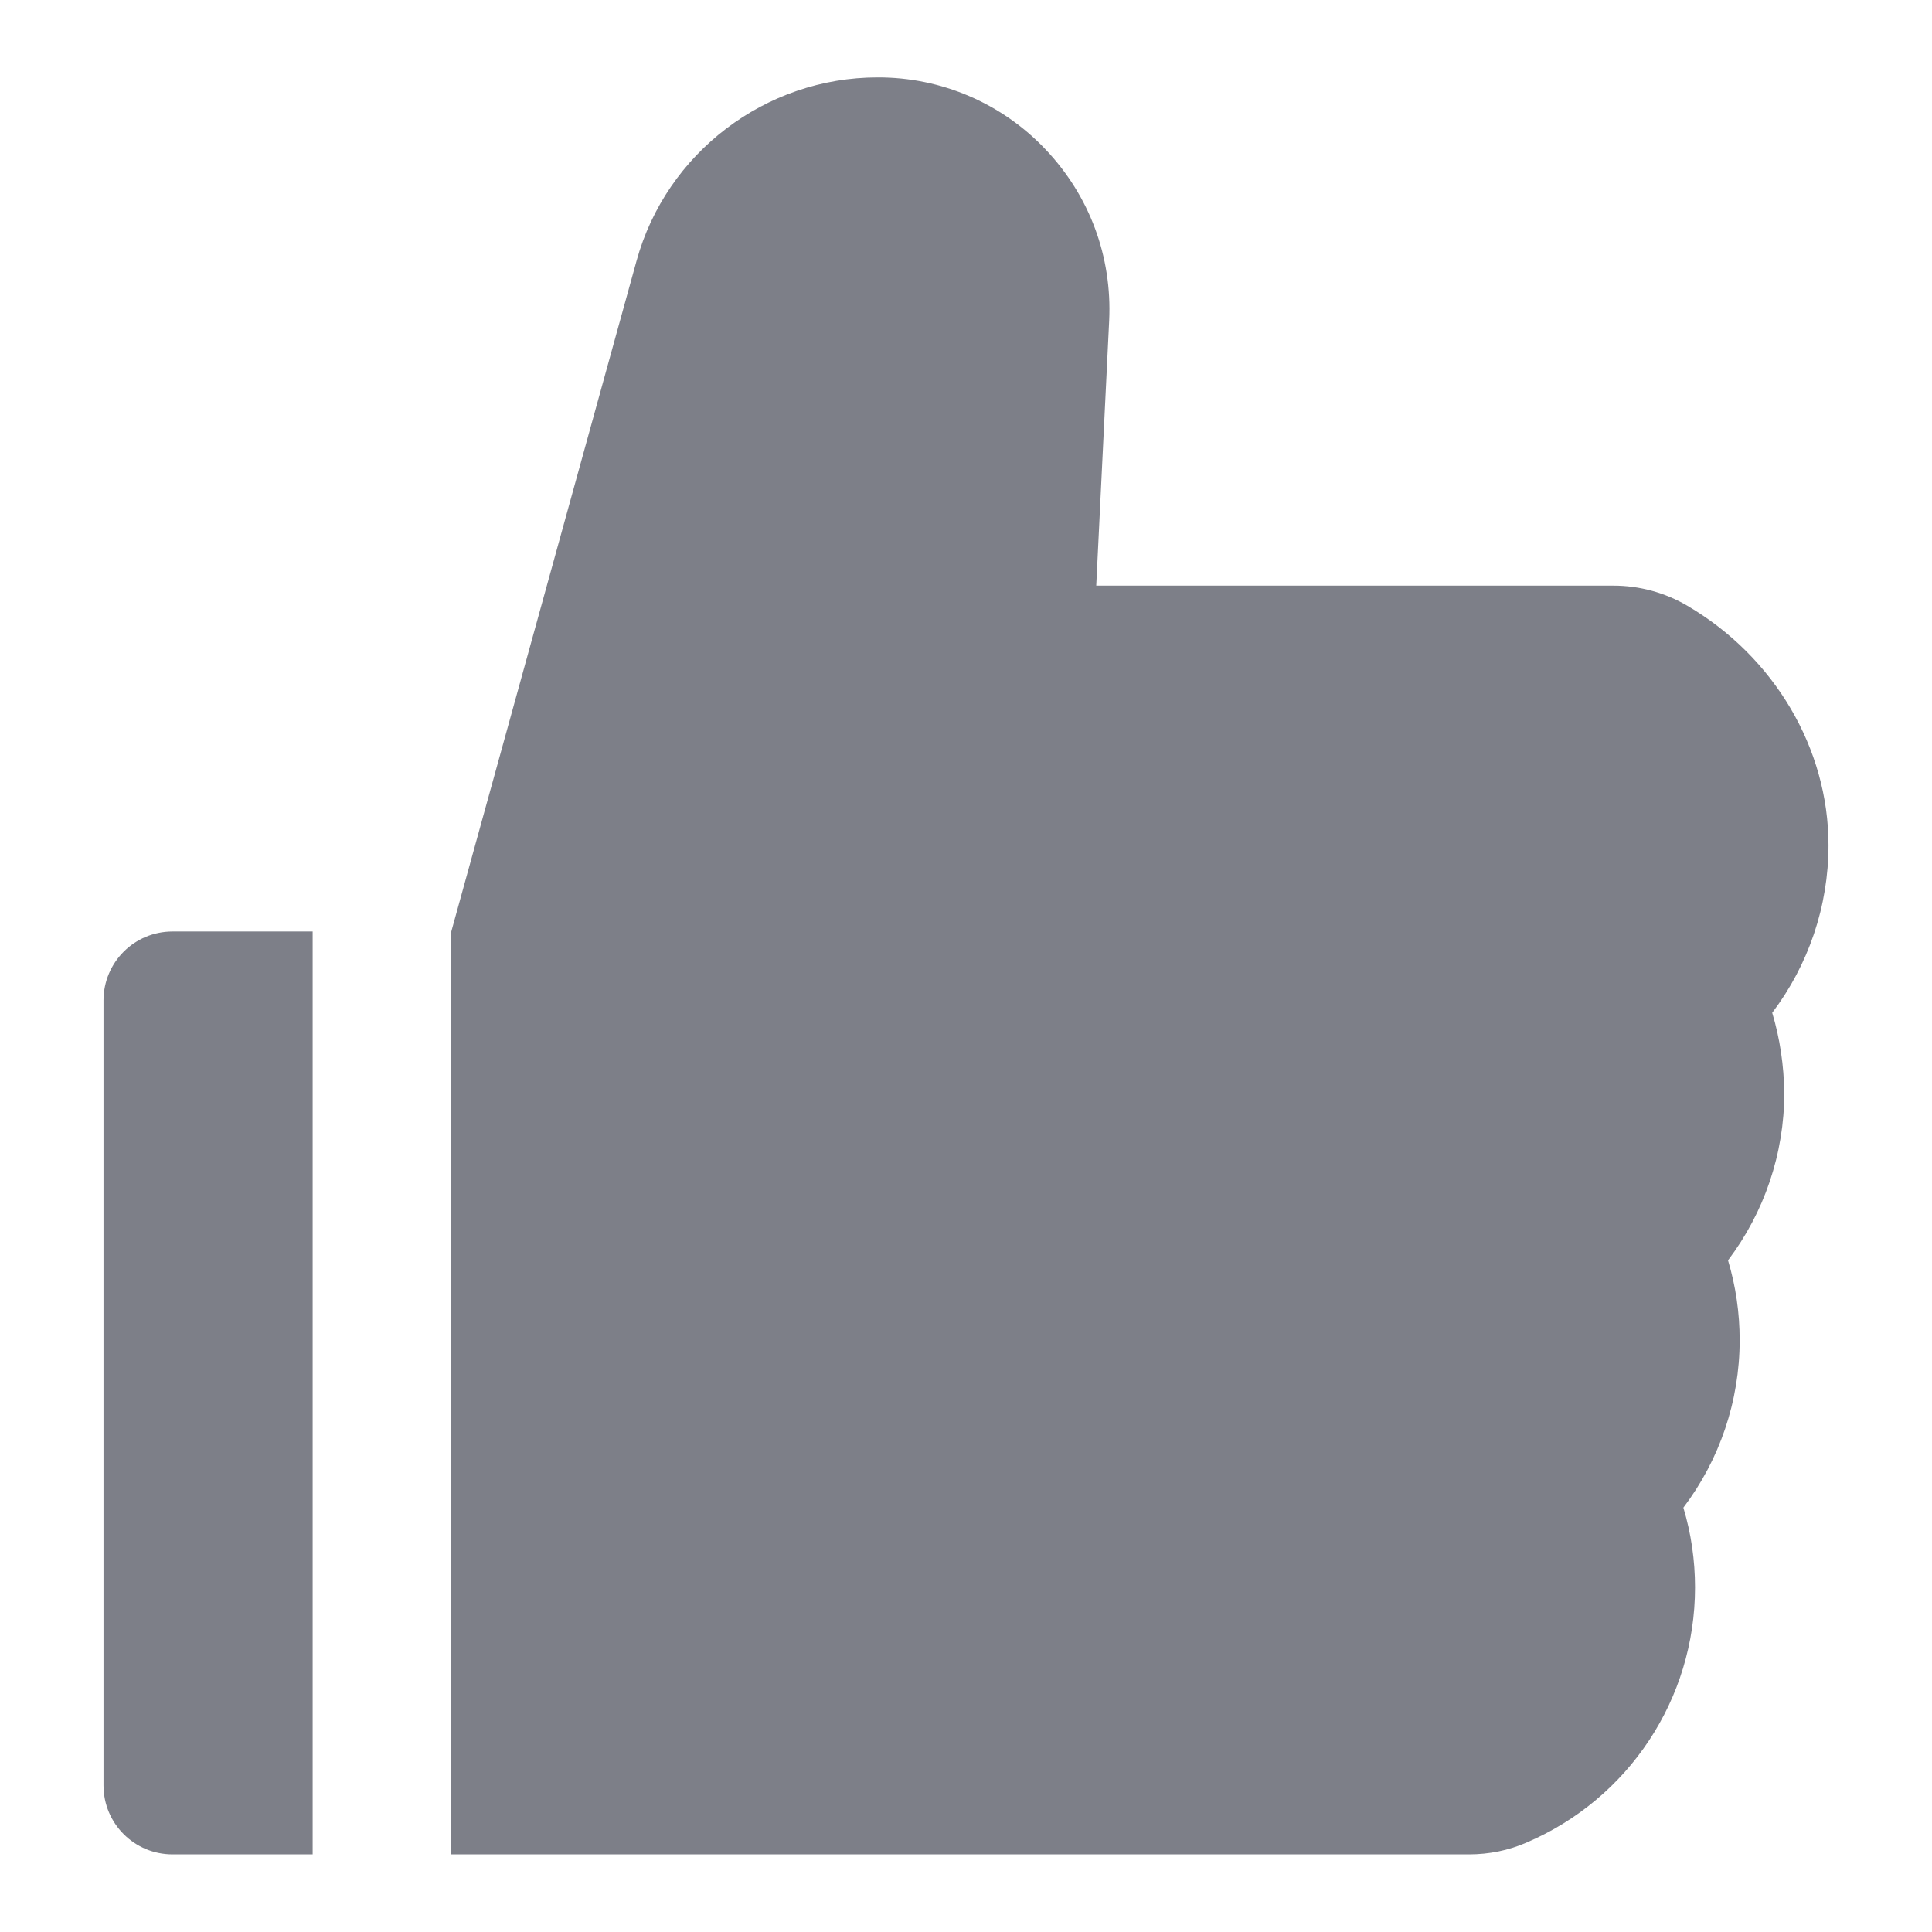
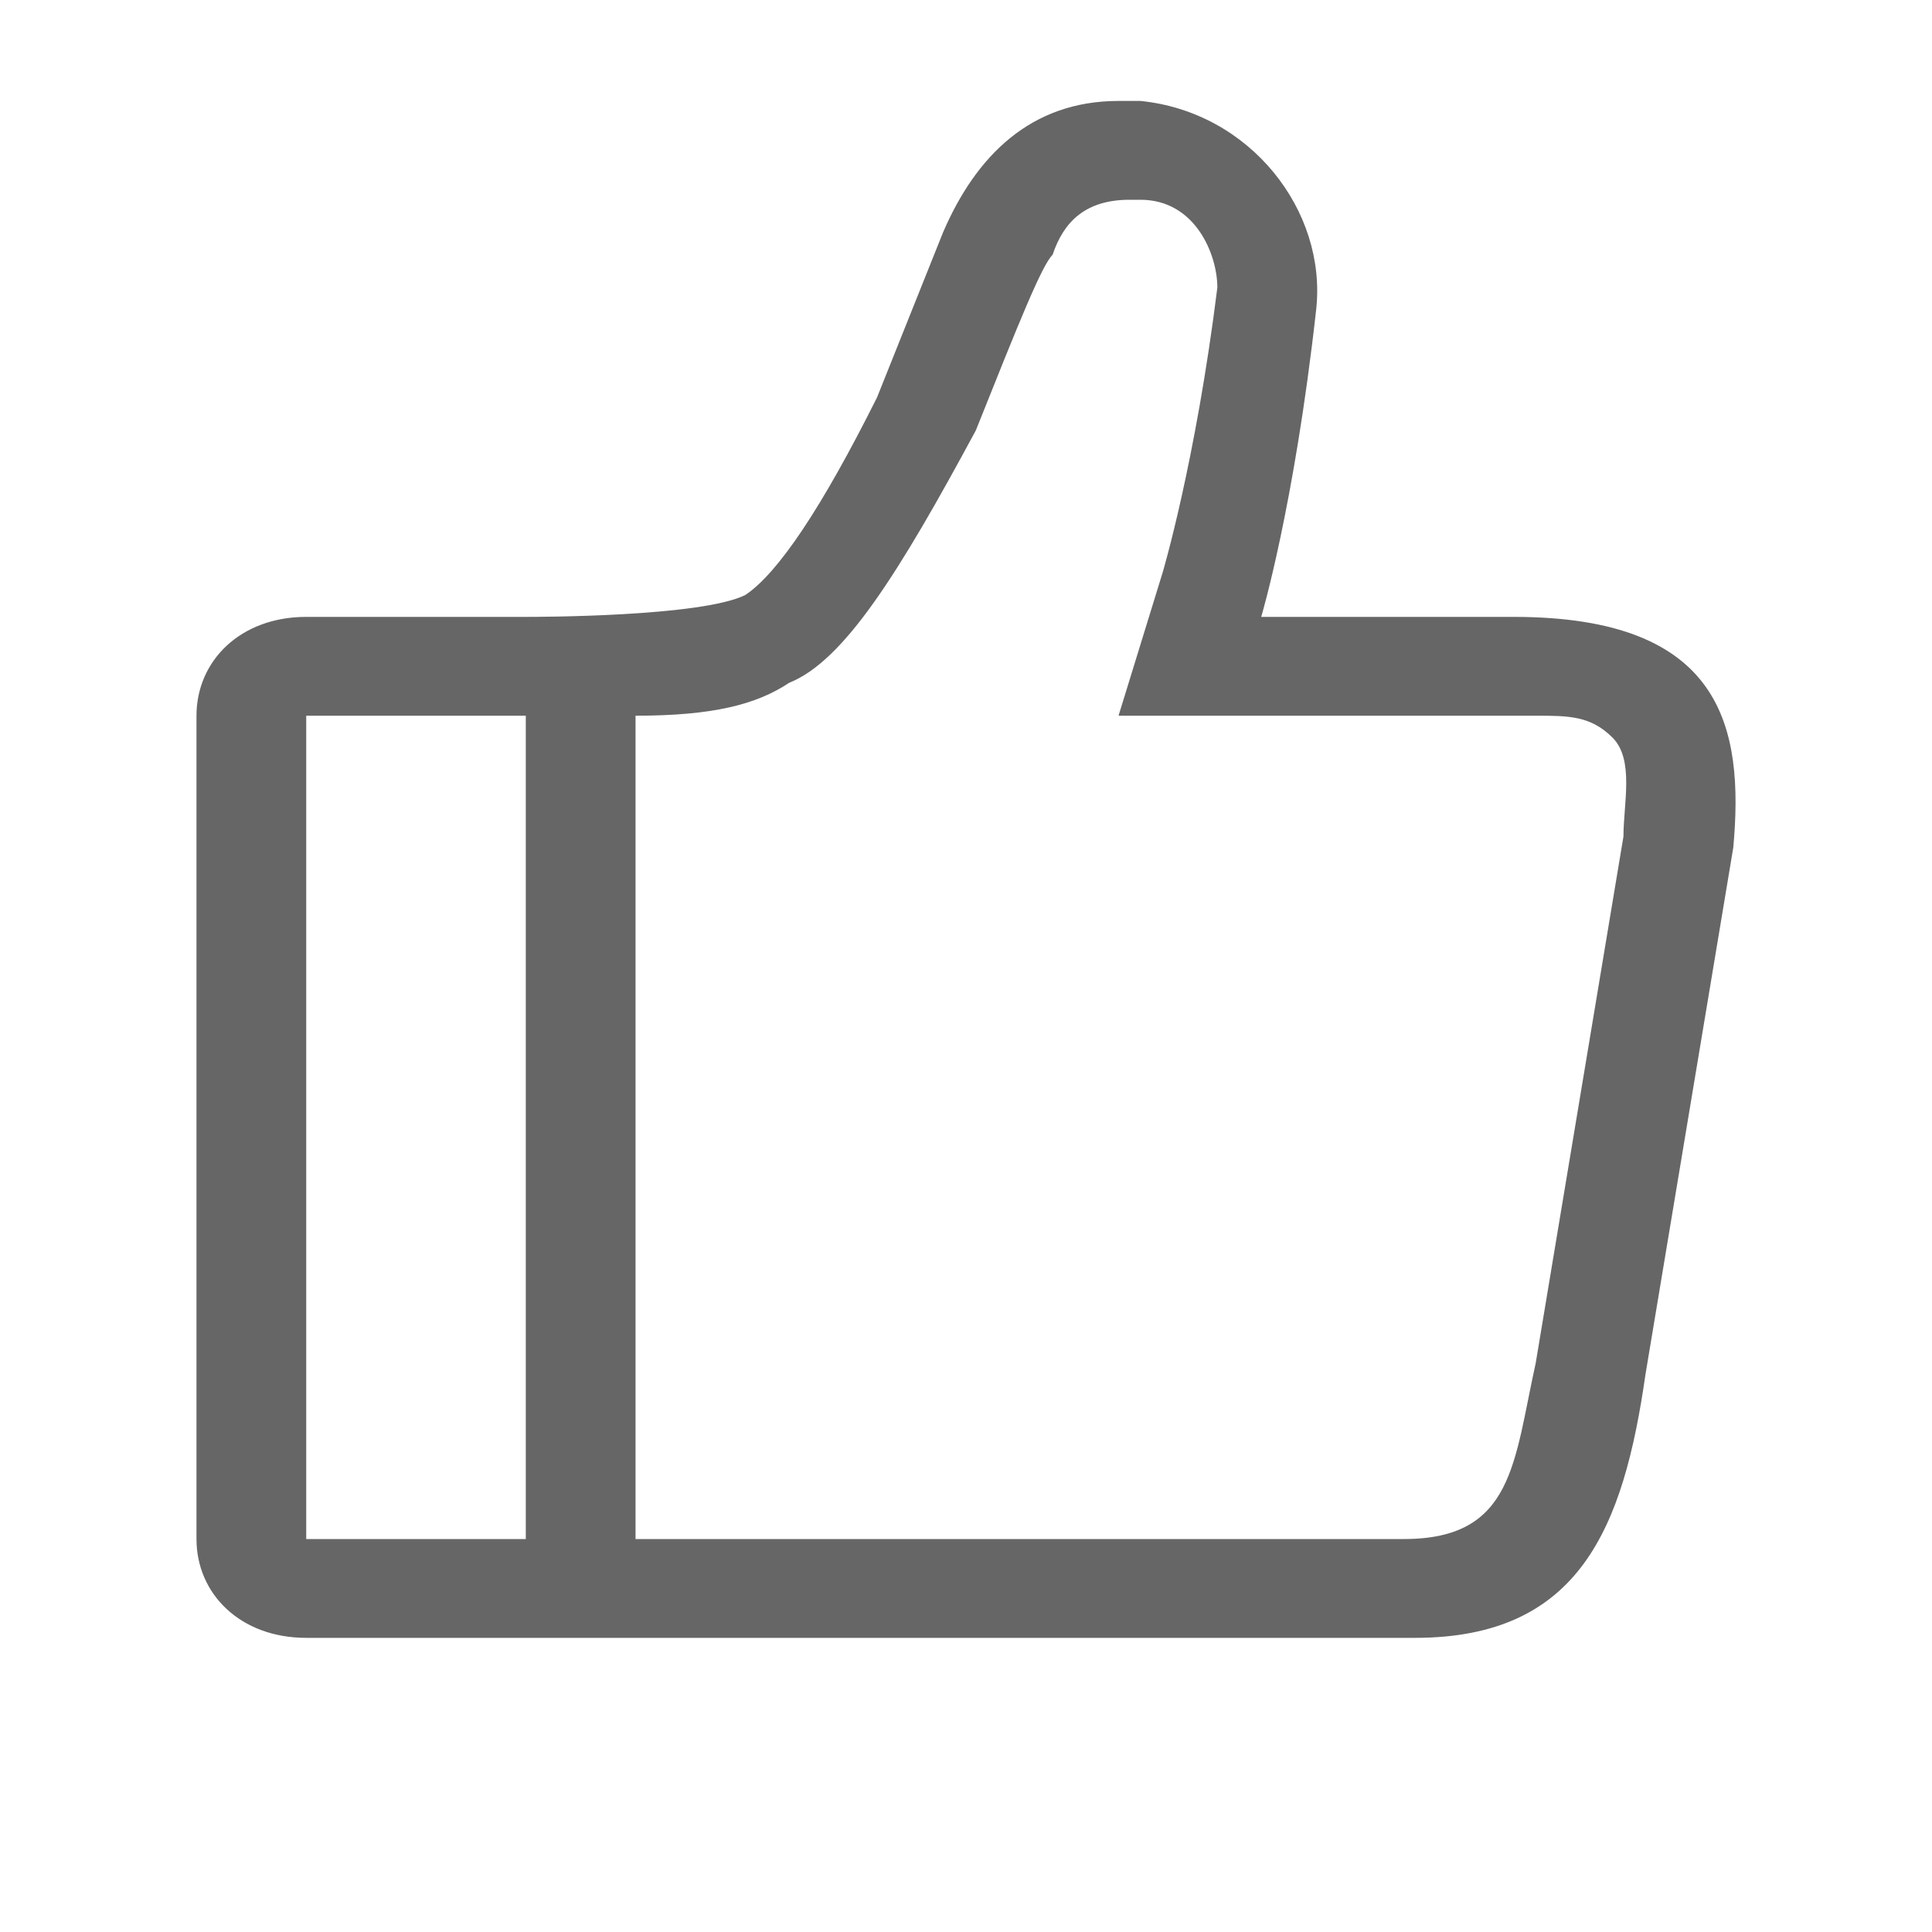
- <svg xmlns="http://www.w3.org/2000/svg" viewBox="64 64 896 896" width="16" height="16" style="border-color: rgba(0,0,0,0);border-width: bpx;border-style: undefined" filter="none">
-   <g>
-     <path d="M885.9 533.7c16.8-22.2 26.1-49.4 26.1-77.7 0-44.9-25.1-87.4-65.5-111.1a67.67 67.67 0 0 0-34.3-9.3H572.4l6-122.9c1.4-29.7-9.1-57.9-29.5-79.4A106.62 106.62 0 0 0 471 99.9c-52 0-98 35-111.8 85.1l-85.9 311h-.3v428h472.3c9.2 0 18.2-1.8 26.5-5.4 47.6-20.3 78.3-66.8 78.3-118.4 0-12.6-1.8-25-5.4-37 16.8-22.2 26.1-49.4 26.1-77.7 0-12.6-1.8-25-5.4-37 16.8-22.2 26.1-49.4 26.1-77.7-.2-12.6-2-25.1-5.6-37.1zM112 528v364c0 17.7 14.3 32 32 32h65V496h-65c-17.7 0-32 14.3-32 32z" fill="#7D7F88" />
+ <svg xmlns="http://www.w3.org/2000/svg" width="20px" height="20px" viewBox="0 0 20 20" version="1.1">
+   <g id="页面-1备份-2" stroke="none" stroke-width="1" fill="none" fill-rule="evenodd">
+     <g id="主页" transform="translate(-60, -522)" fill="#666666" fill-rule="nonzero">
+       <g id="编组-5" transform="translate(60, 522)">
+         <path d="M15.67,6.386 L13.056,6.386 C13.056,6.386 13.397,5.25 13.625,3.205 C13.738,2.182 12.943,1.159 11.806,1.045 L11.579,1.045 C10.67,1.045 10.102,1.614 9.761,2.409 L9.079,4.114 C8.511,5.25 8.056,5.932 7.716,6.159 C7.261,6.386 5.556,6.386 5.443,6.386 L3.17,6.386 C2.488,6.386 2.034,6.841 2.034,7.409 L2.034,15.932 C2.034,16.5 2.488,16.955 3.17,16.955 L14.647,16.955 C16.352,16.955 16.806,15.818 17.034,14.227 L17.943,8.773 C18.056,7.523 17.829,6.386 15.67,6.386 Z M5.443,15.932 L3.17,15.932 L3.17,7.409 L5.443,7.409 L5.443,15.932 L5.443,15.932 Z M16.806,8.659 L15.897,14.114 C15.67,15.136 15.67,15.932 14.534,15.932 L6.579,15.932 L6.579,7.409 C7.375,7.409 7.829,7.295 8.17,7.068 C8.738,6.841 9.306,5.932 10.102,4.455 C10.556,3.318 10.784,2.75 10.897,2.636 C11.011,2.295 11.238,2.068 11.693,2.068 L11.806,2.068 C12.375,2.068 12.602,2.636 12.602,2.977 C12.375,4.795 12.034,5.932 12.034,5.932 L11.579,7.409 L15.897,7.409 C16.238,7.409 16.466,7.409 16.693,7.636 C16.92,7.864 16.806,8.318 16.806,8.659 L16.806,8.659 Z" id="形状" />
+       </g>
+     </g>
  </g>
</svg>
